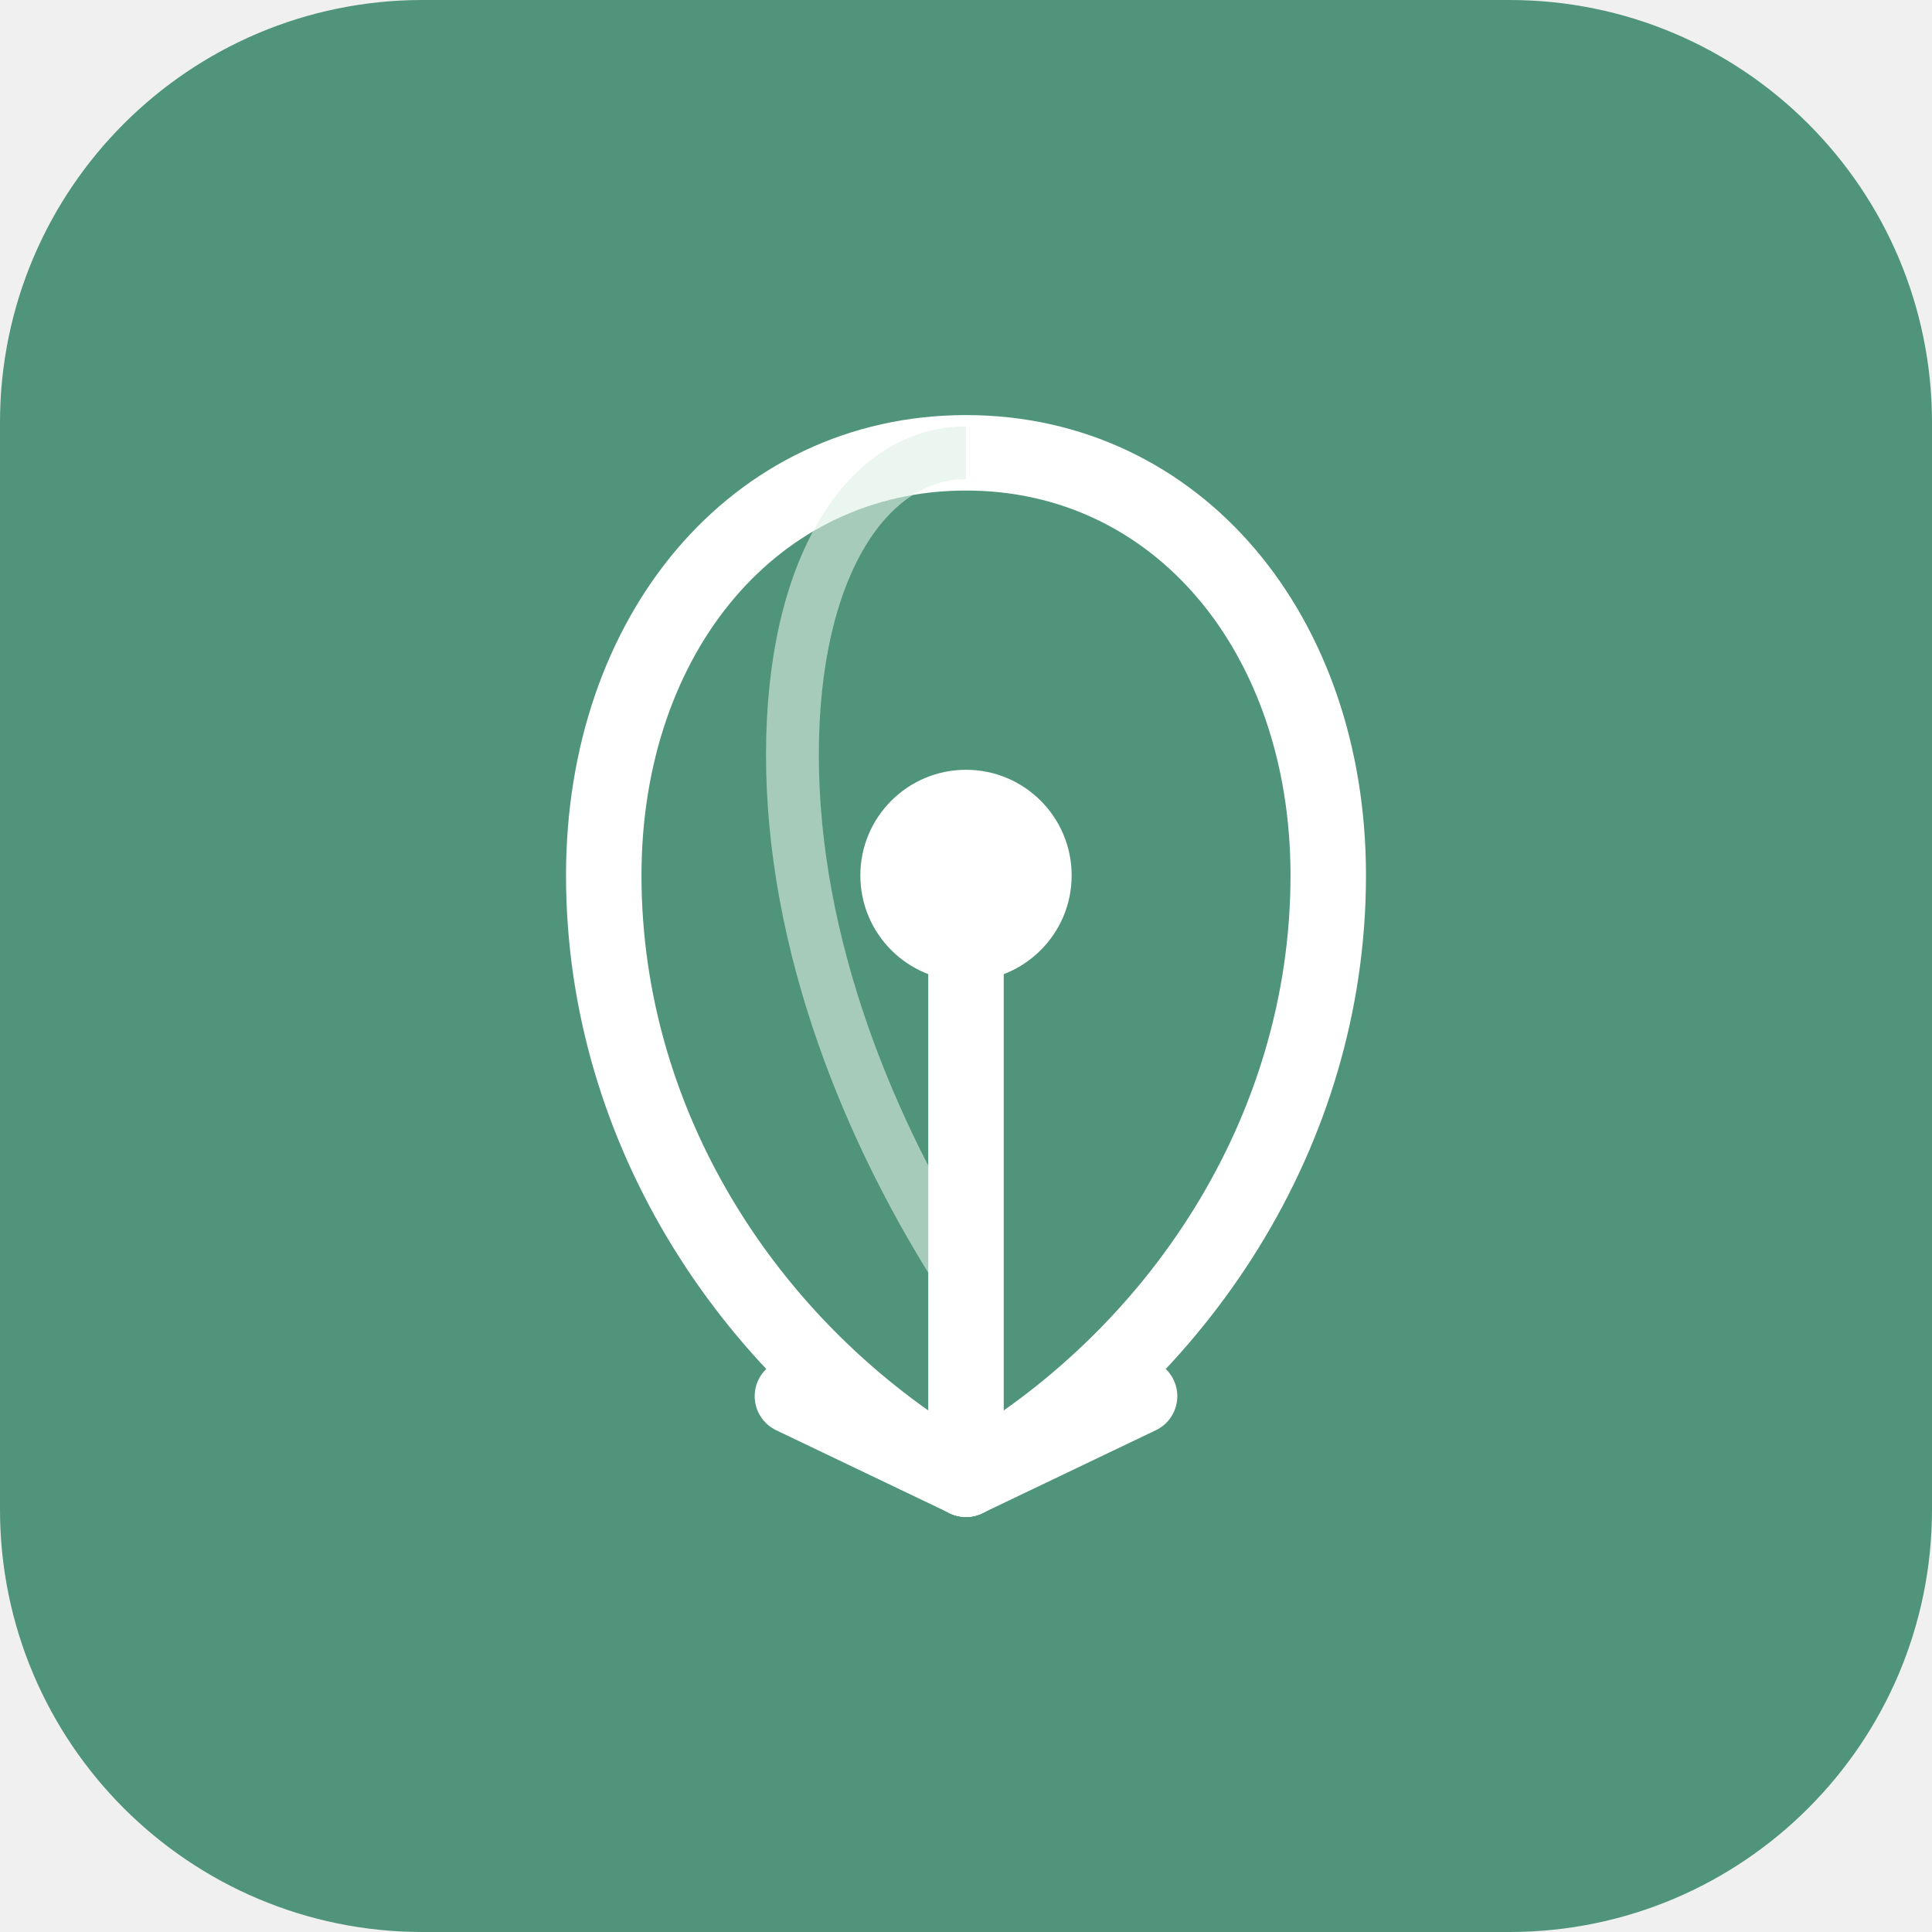
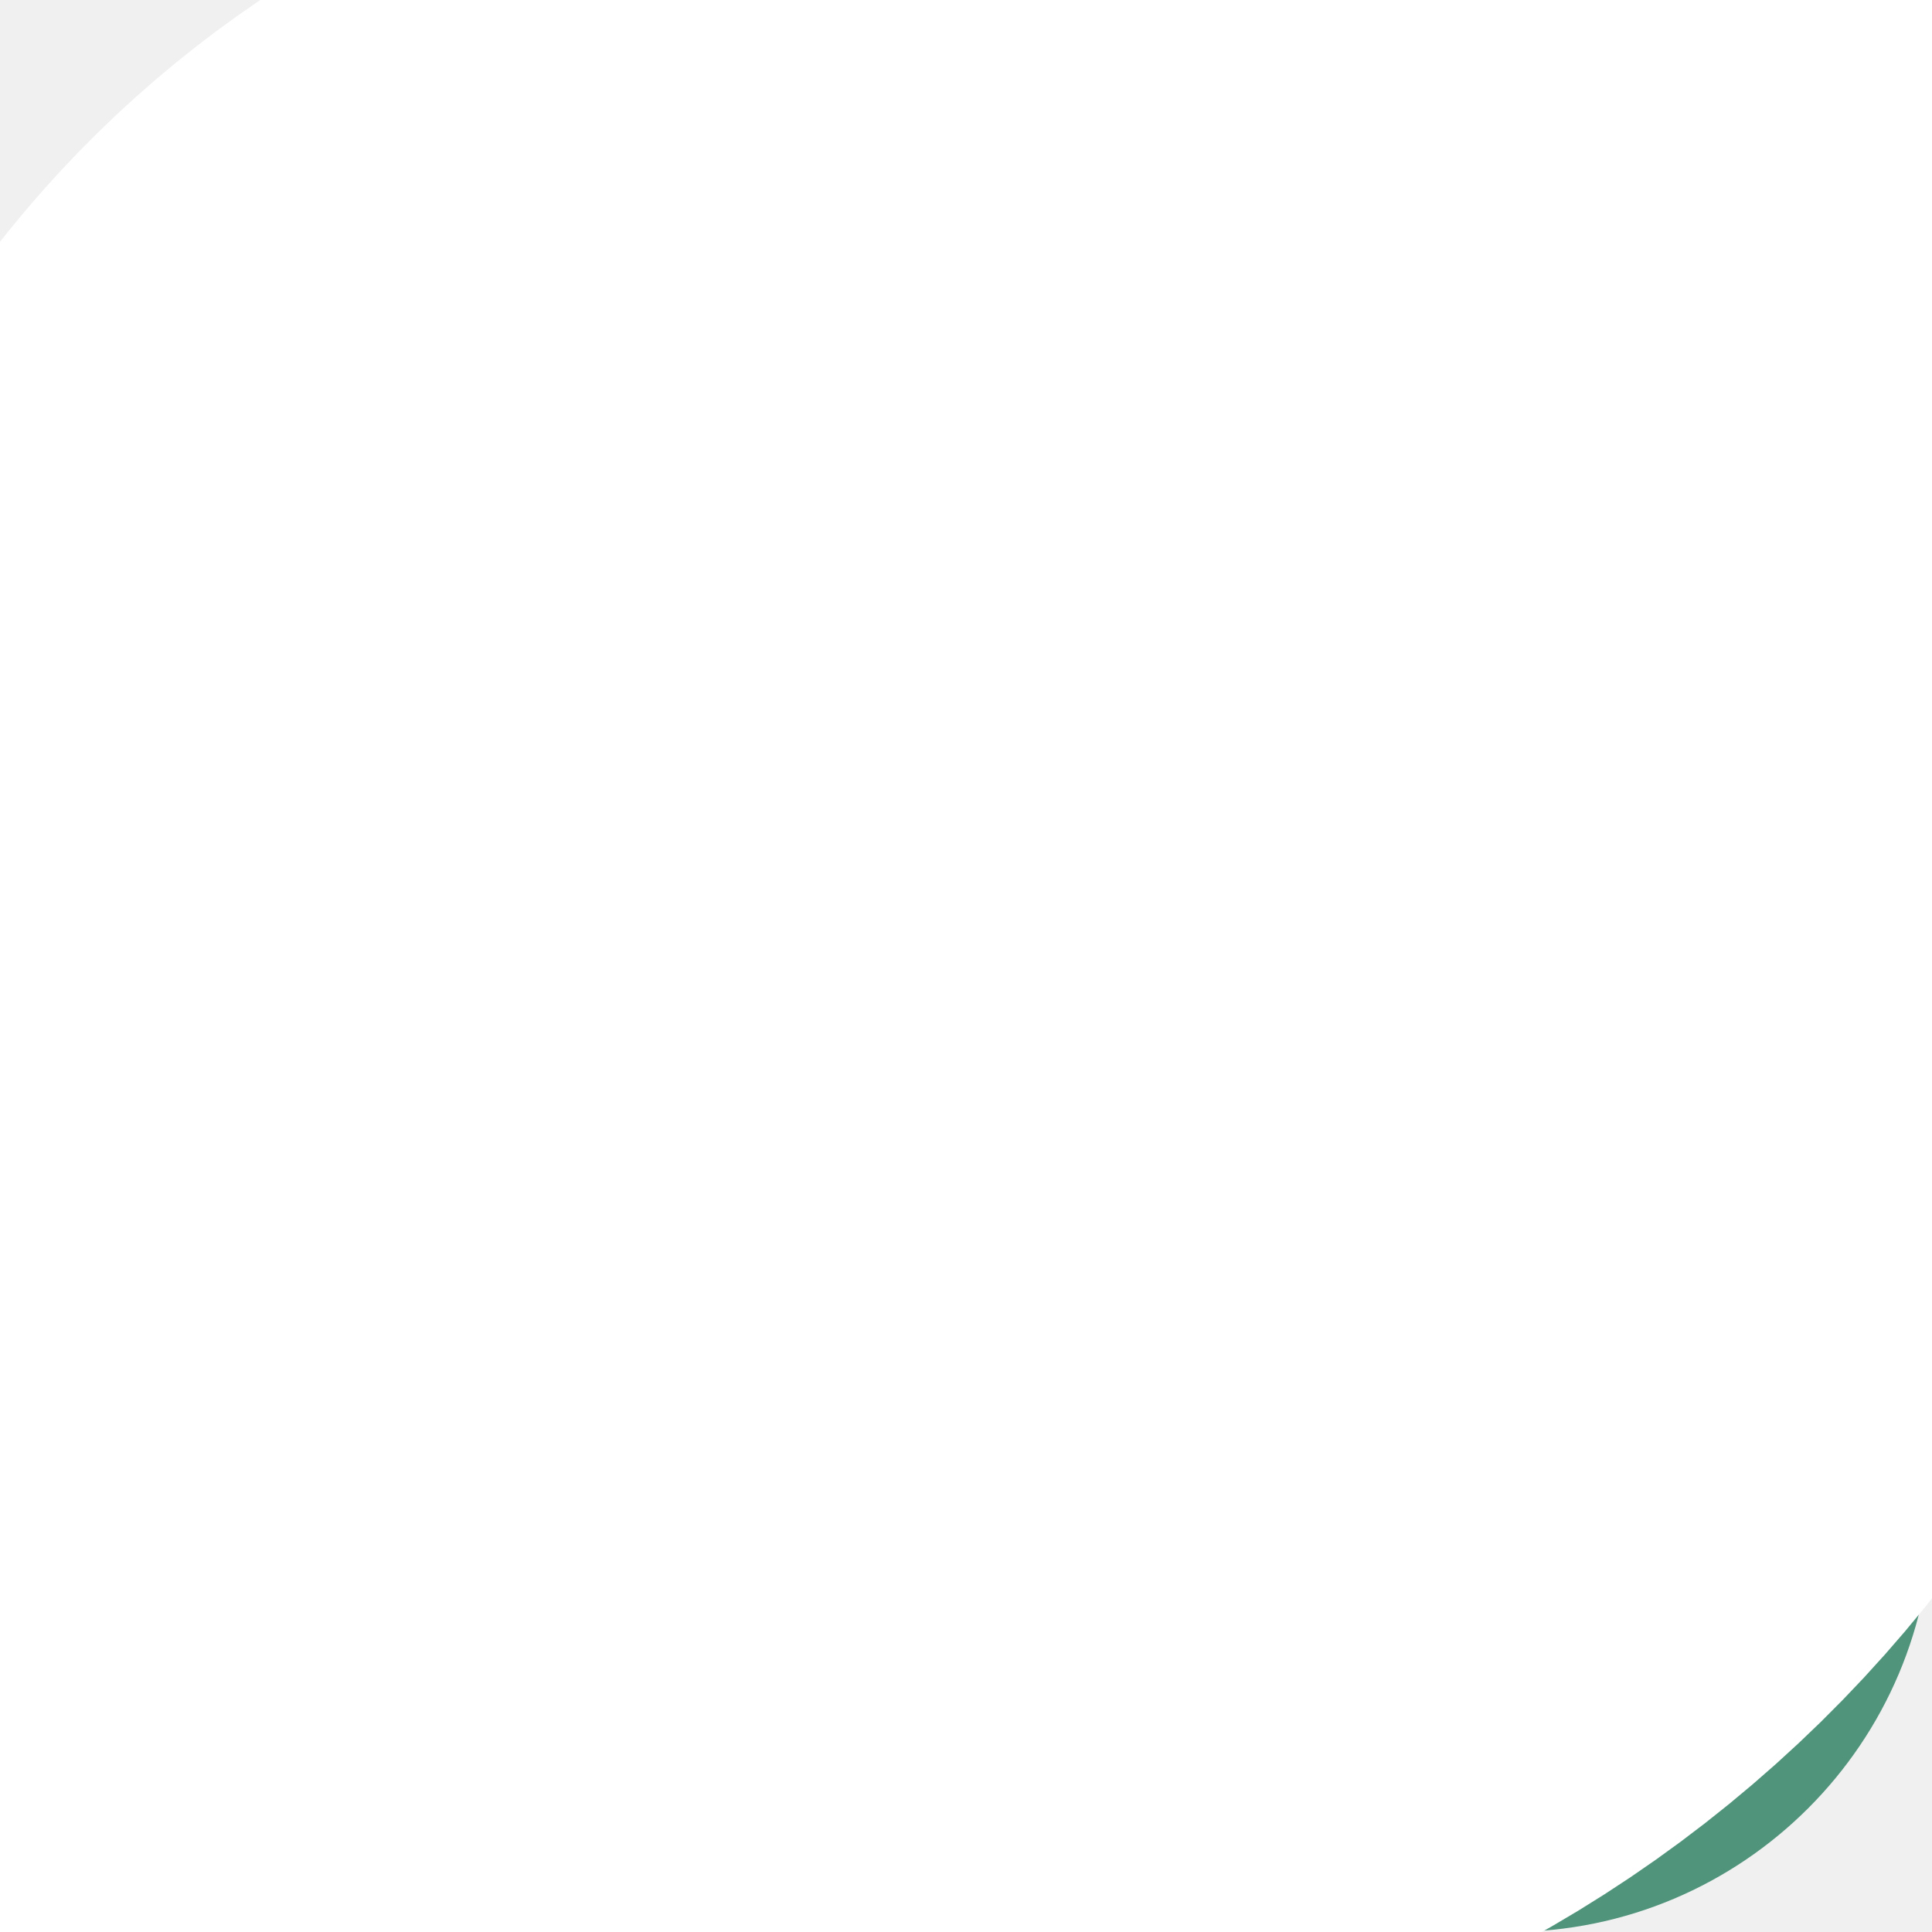
<svg xmlns="http://www.w3.org/2000/svg" width="512" height="512" viewBox="0 0 512 512">
  <rect width="512" height="512" rx="112" fill="#4f947b" />
-   <path d="M256 120 C200 120 160 168 160 232 C160 300 200 360 256 392 C312 360 352 300 352 232 C352 168 312 120 256 120 Z" fill="none" stroke="#fff" stroke-width="20" stroke-linejoin="round" />
-   <path d="M256 120 C230 120 210 150 210 200 C210 250 230 300 256 340" fill="none" stroke="#dff0e6" stroke-width="14" stroke-linejoin="round" opacity="0.6" />
-   <circle cx="256" cy="232" r="28" fill="#fff" />
-   <path d="M256 232 L256 392" stroke="#fff" stroke-width="20" stroke-linecap="round" />
-   <path d="M210 370 L256 392 L302 370" fill="none" stroke="#fff" stroke-width="20" stroke-linecap="round" stroke-linejoin="round" />
+   <g fill="none" stroke="#ffffff" stroke-width="28" stroke-linecap="round" stroke-linejoin="round" transform="translate(80 64) scale(14.5)">
+     <path d="M11 20A7 7 0 0 1 9.8 6.1C15.5 5 17 4.48 19 2c1 2 2 4.18 2 8 0 5.5-4.78 10-10 10Z" />
+     <path d="M2 21c0-3 1.85-5.36 5.08-6C9.5 14.52 12 13 13 12" />
+   </g>
</svg>
